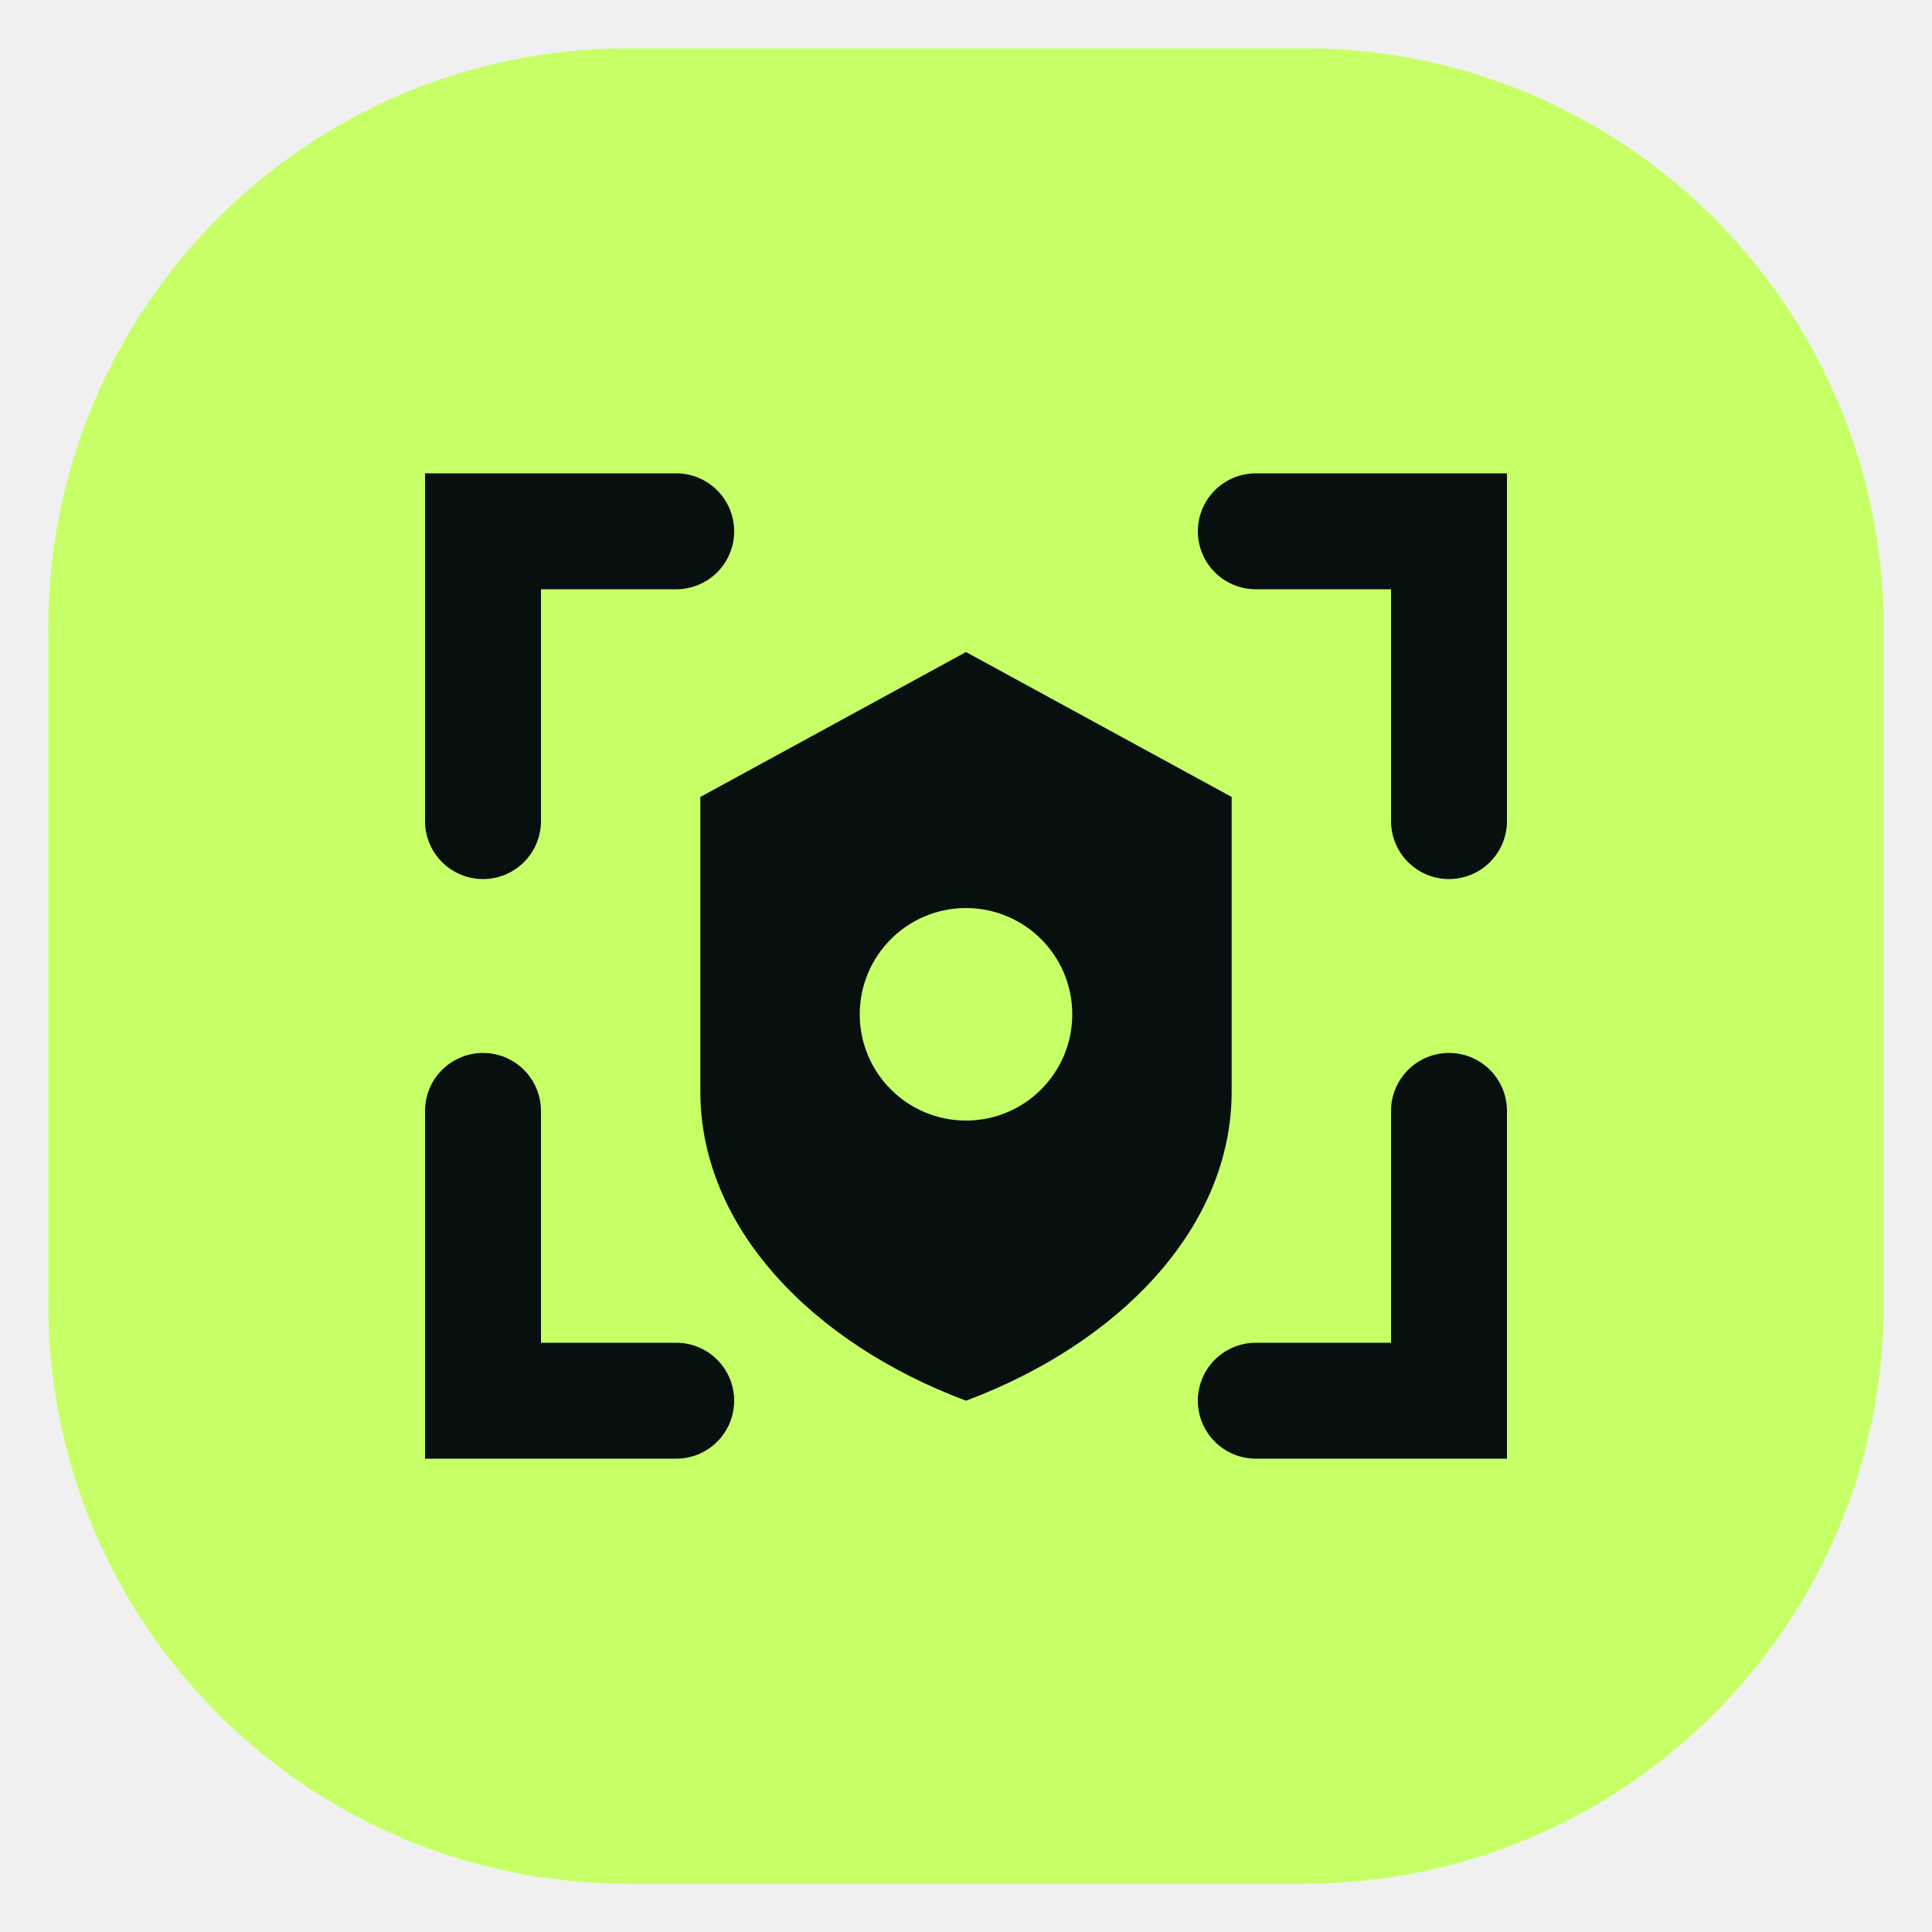
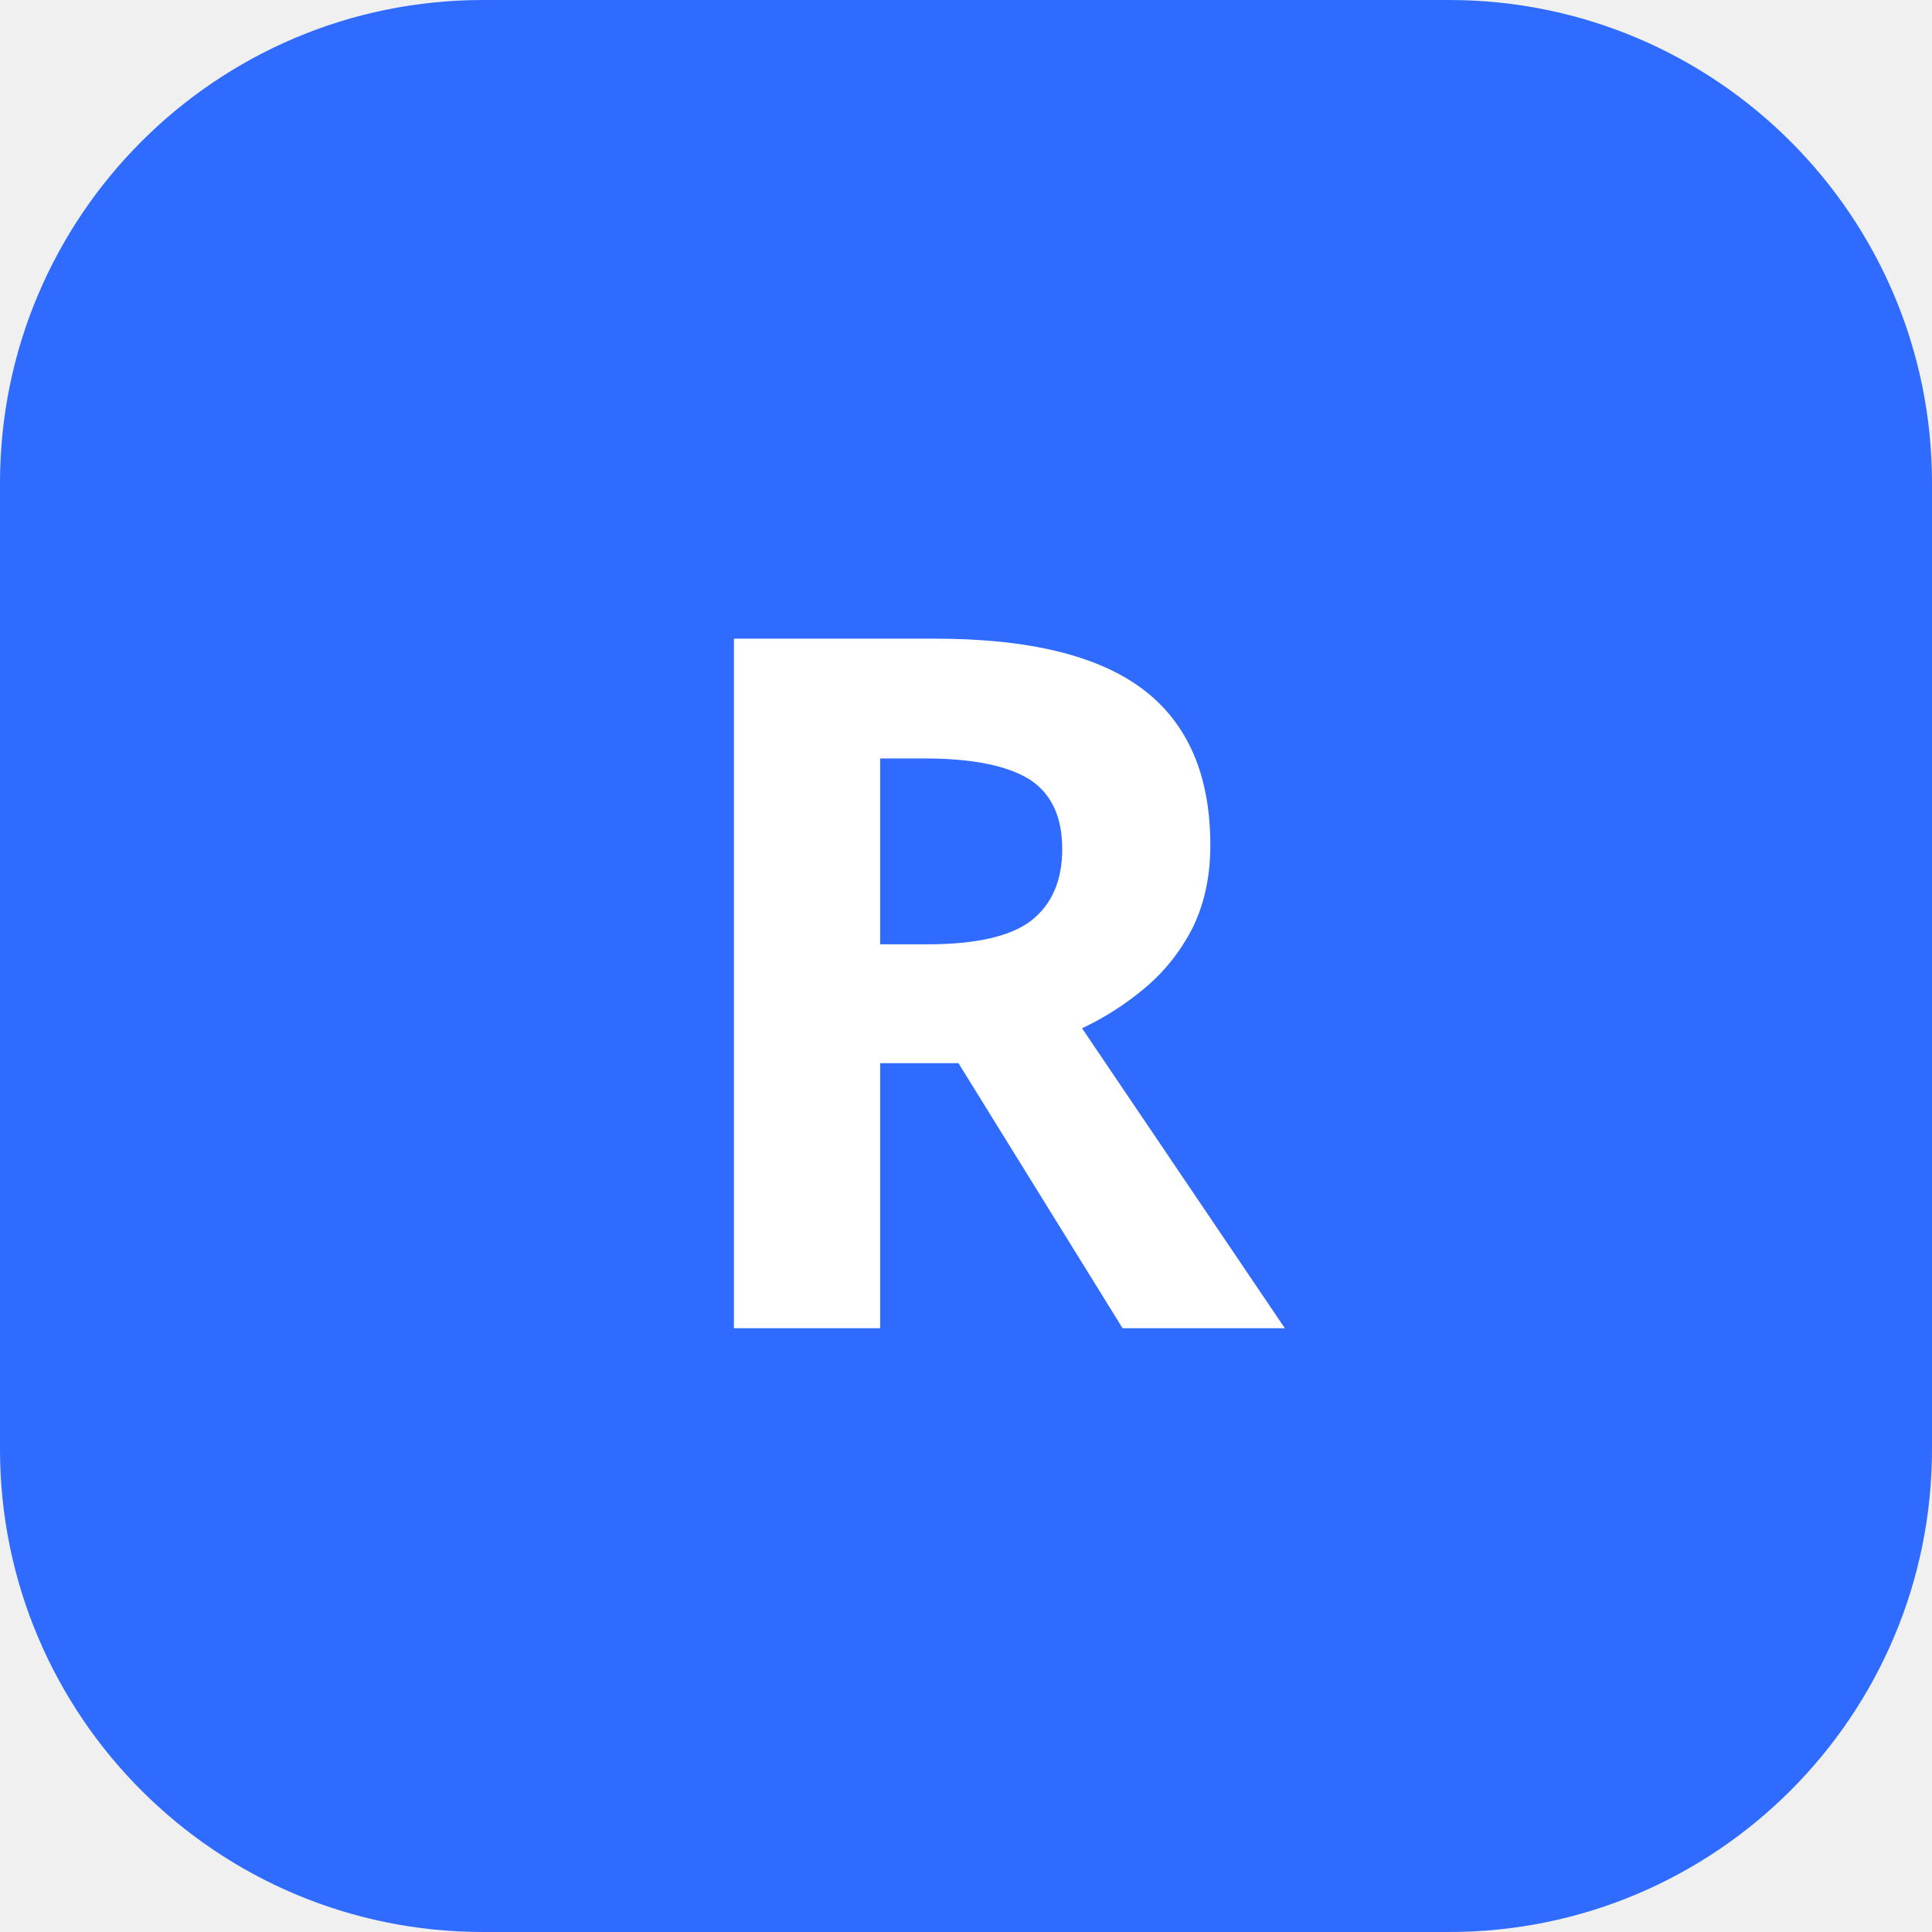
- <svg xmlns="http://www.w3.org/2000/svg" width="64" height="64" viewBox="0 0 40 40" fill="none">
-   <rect x="1" y="1" width="38" height="38" rx="12" fill="#C7FF67" />
-   <path d="M14 11H10V17M26 11H30V17M14 29H10V23M26 29H30V23" stroke="#07100F" stroke-width="2.4" stroke-linecap="round" />
-   <path d="M20 13.5L25.5 16.5V22.6C25.5 25.4 23.2 27.8 20 29C16.8 27.8 14.5 25.4 14.5 22.6V16.5L20 13.5Z" fill="#07100F" />
-   <circle cx="20" cy="21" r="2.2" fill="#C7FF67" />
+ <svg xmlns="http://www.w3.org/2000/svg" viewBox="0 0 32 32">
+   <rect width="32" height="32" rx="8" fill="#2F6BFF" />
+   <text x="16" y="22" text-anchor="middle" font-family="ui-sans-serif, system-ui, sans-serif" font-size="16" font-weight="600" fill="#ffffff">R</text>
</svg>
